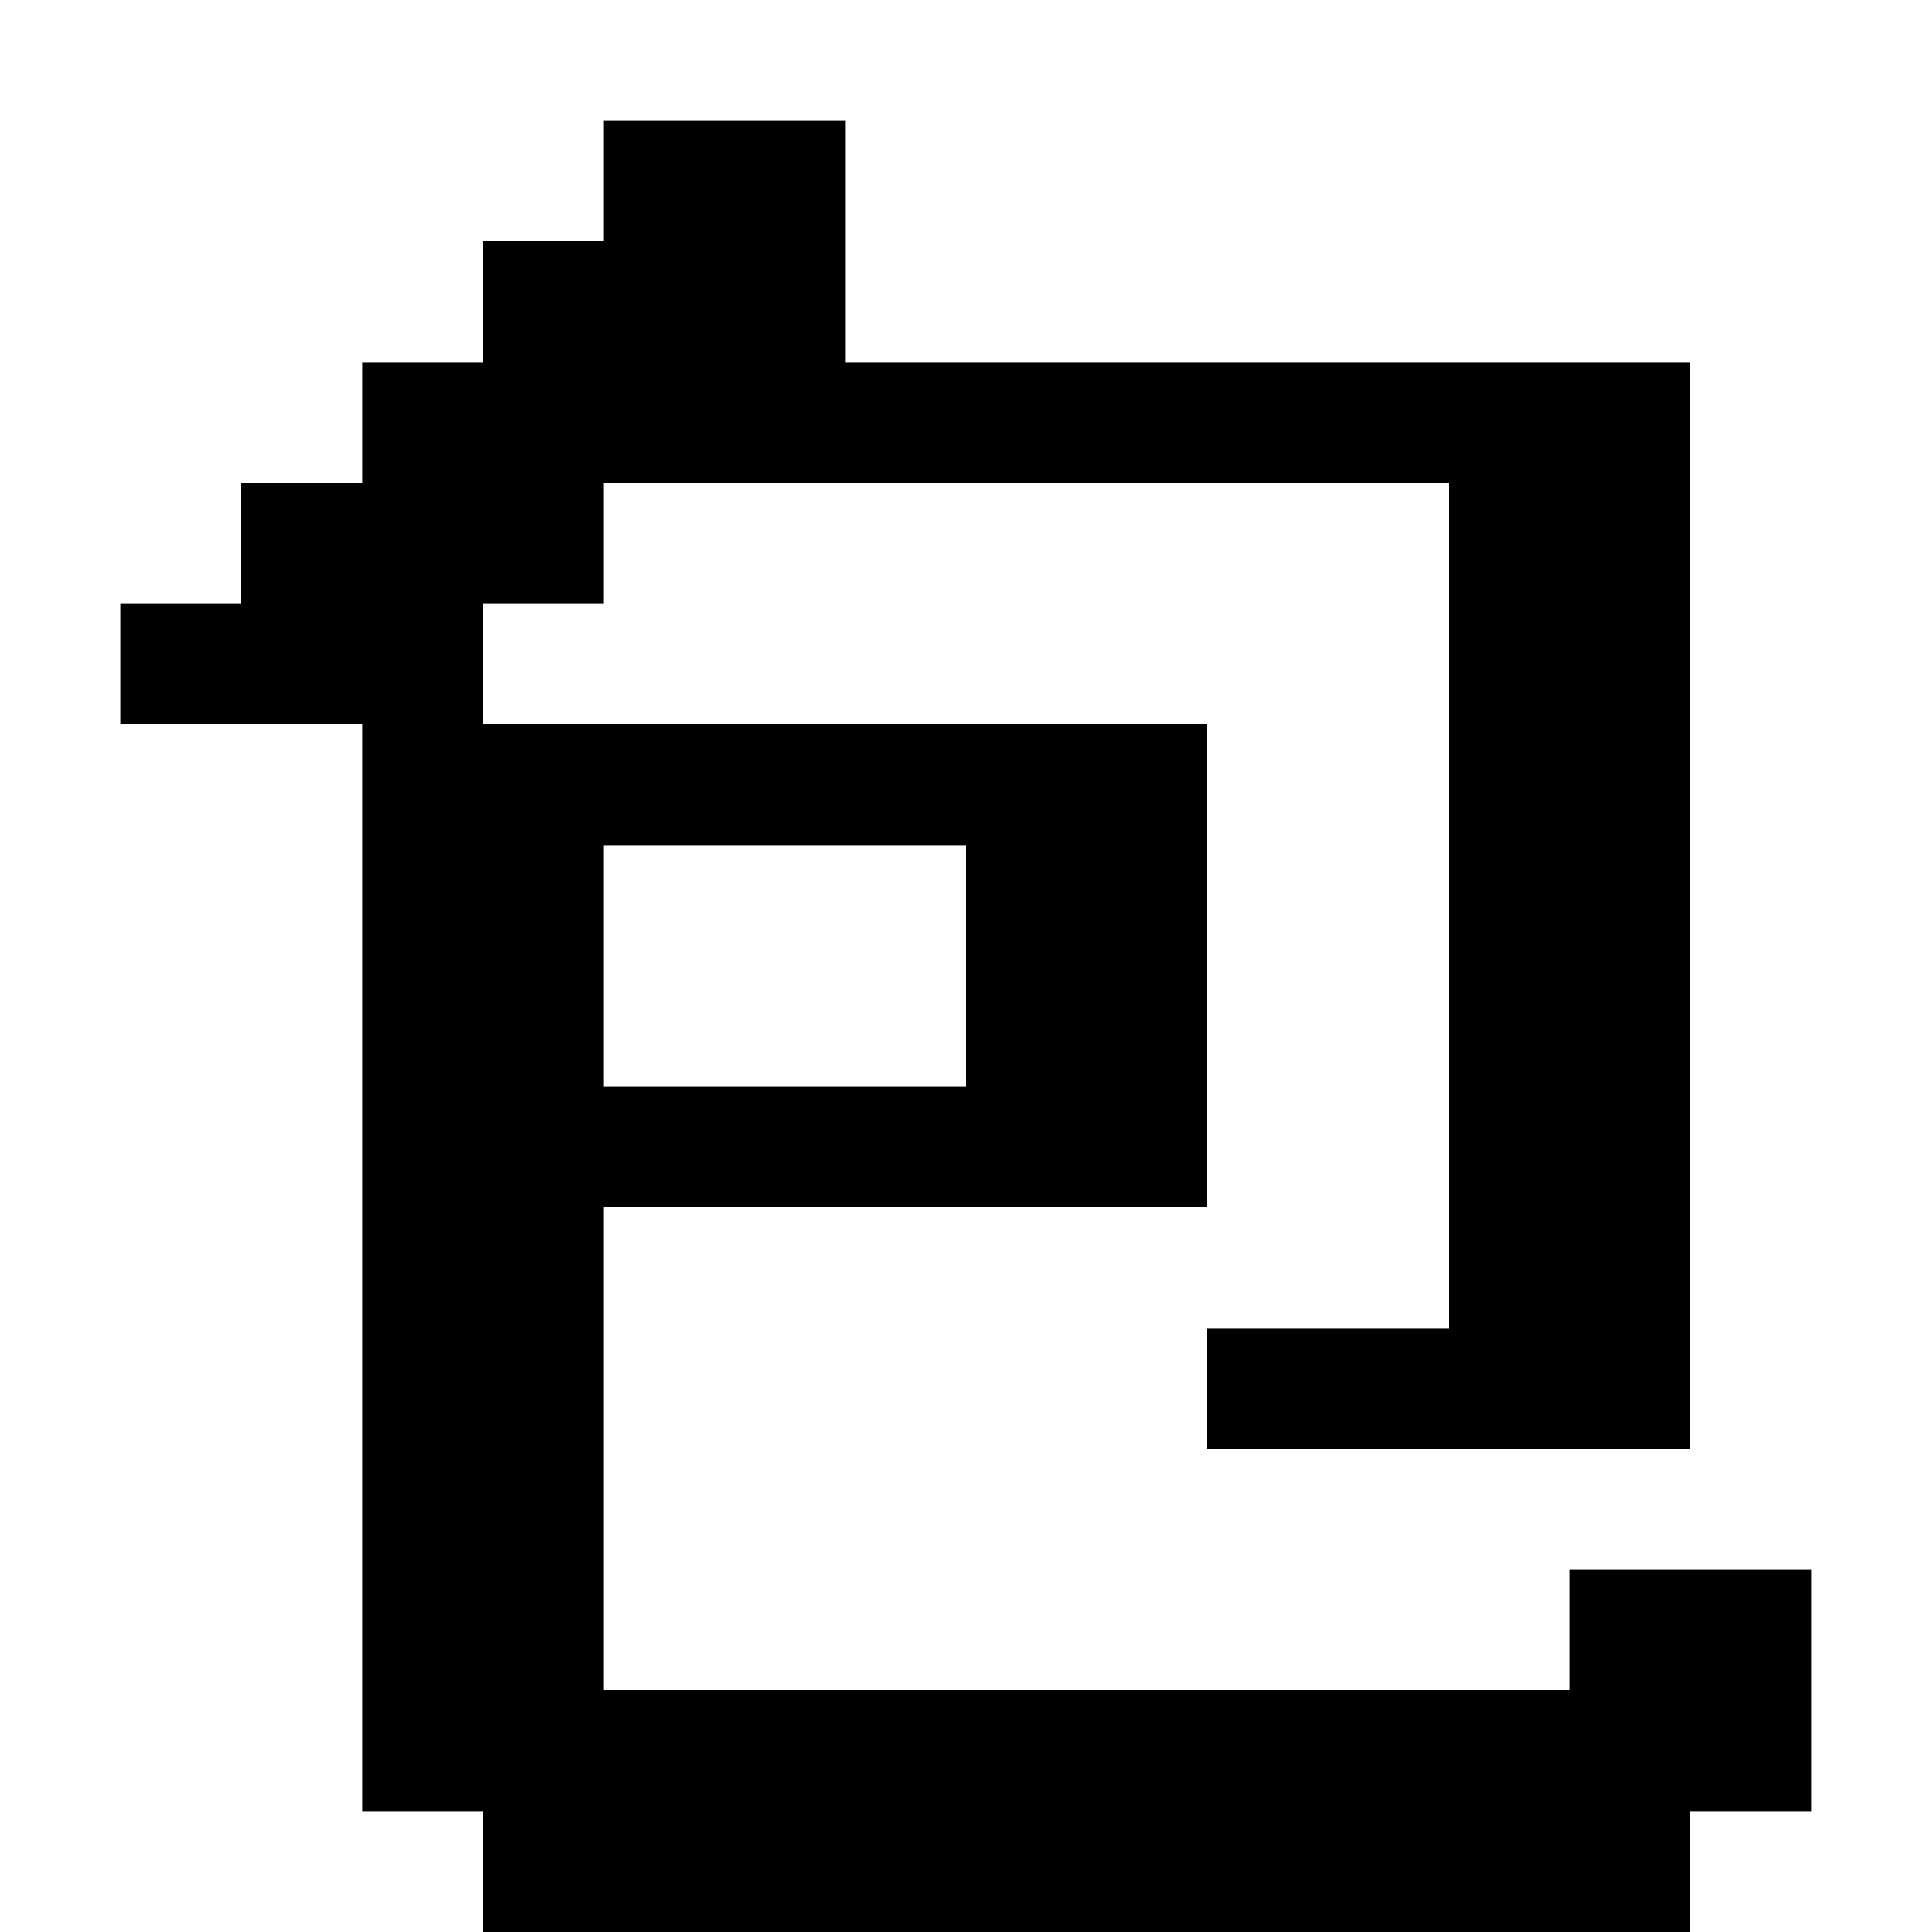
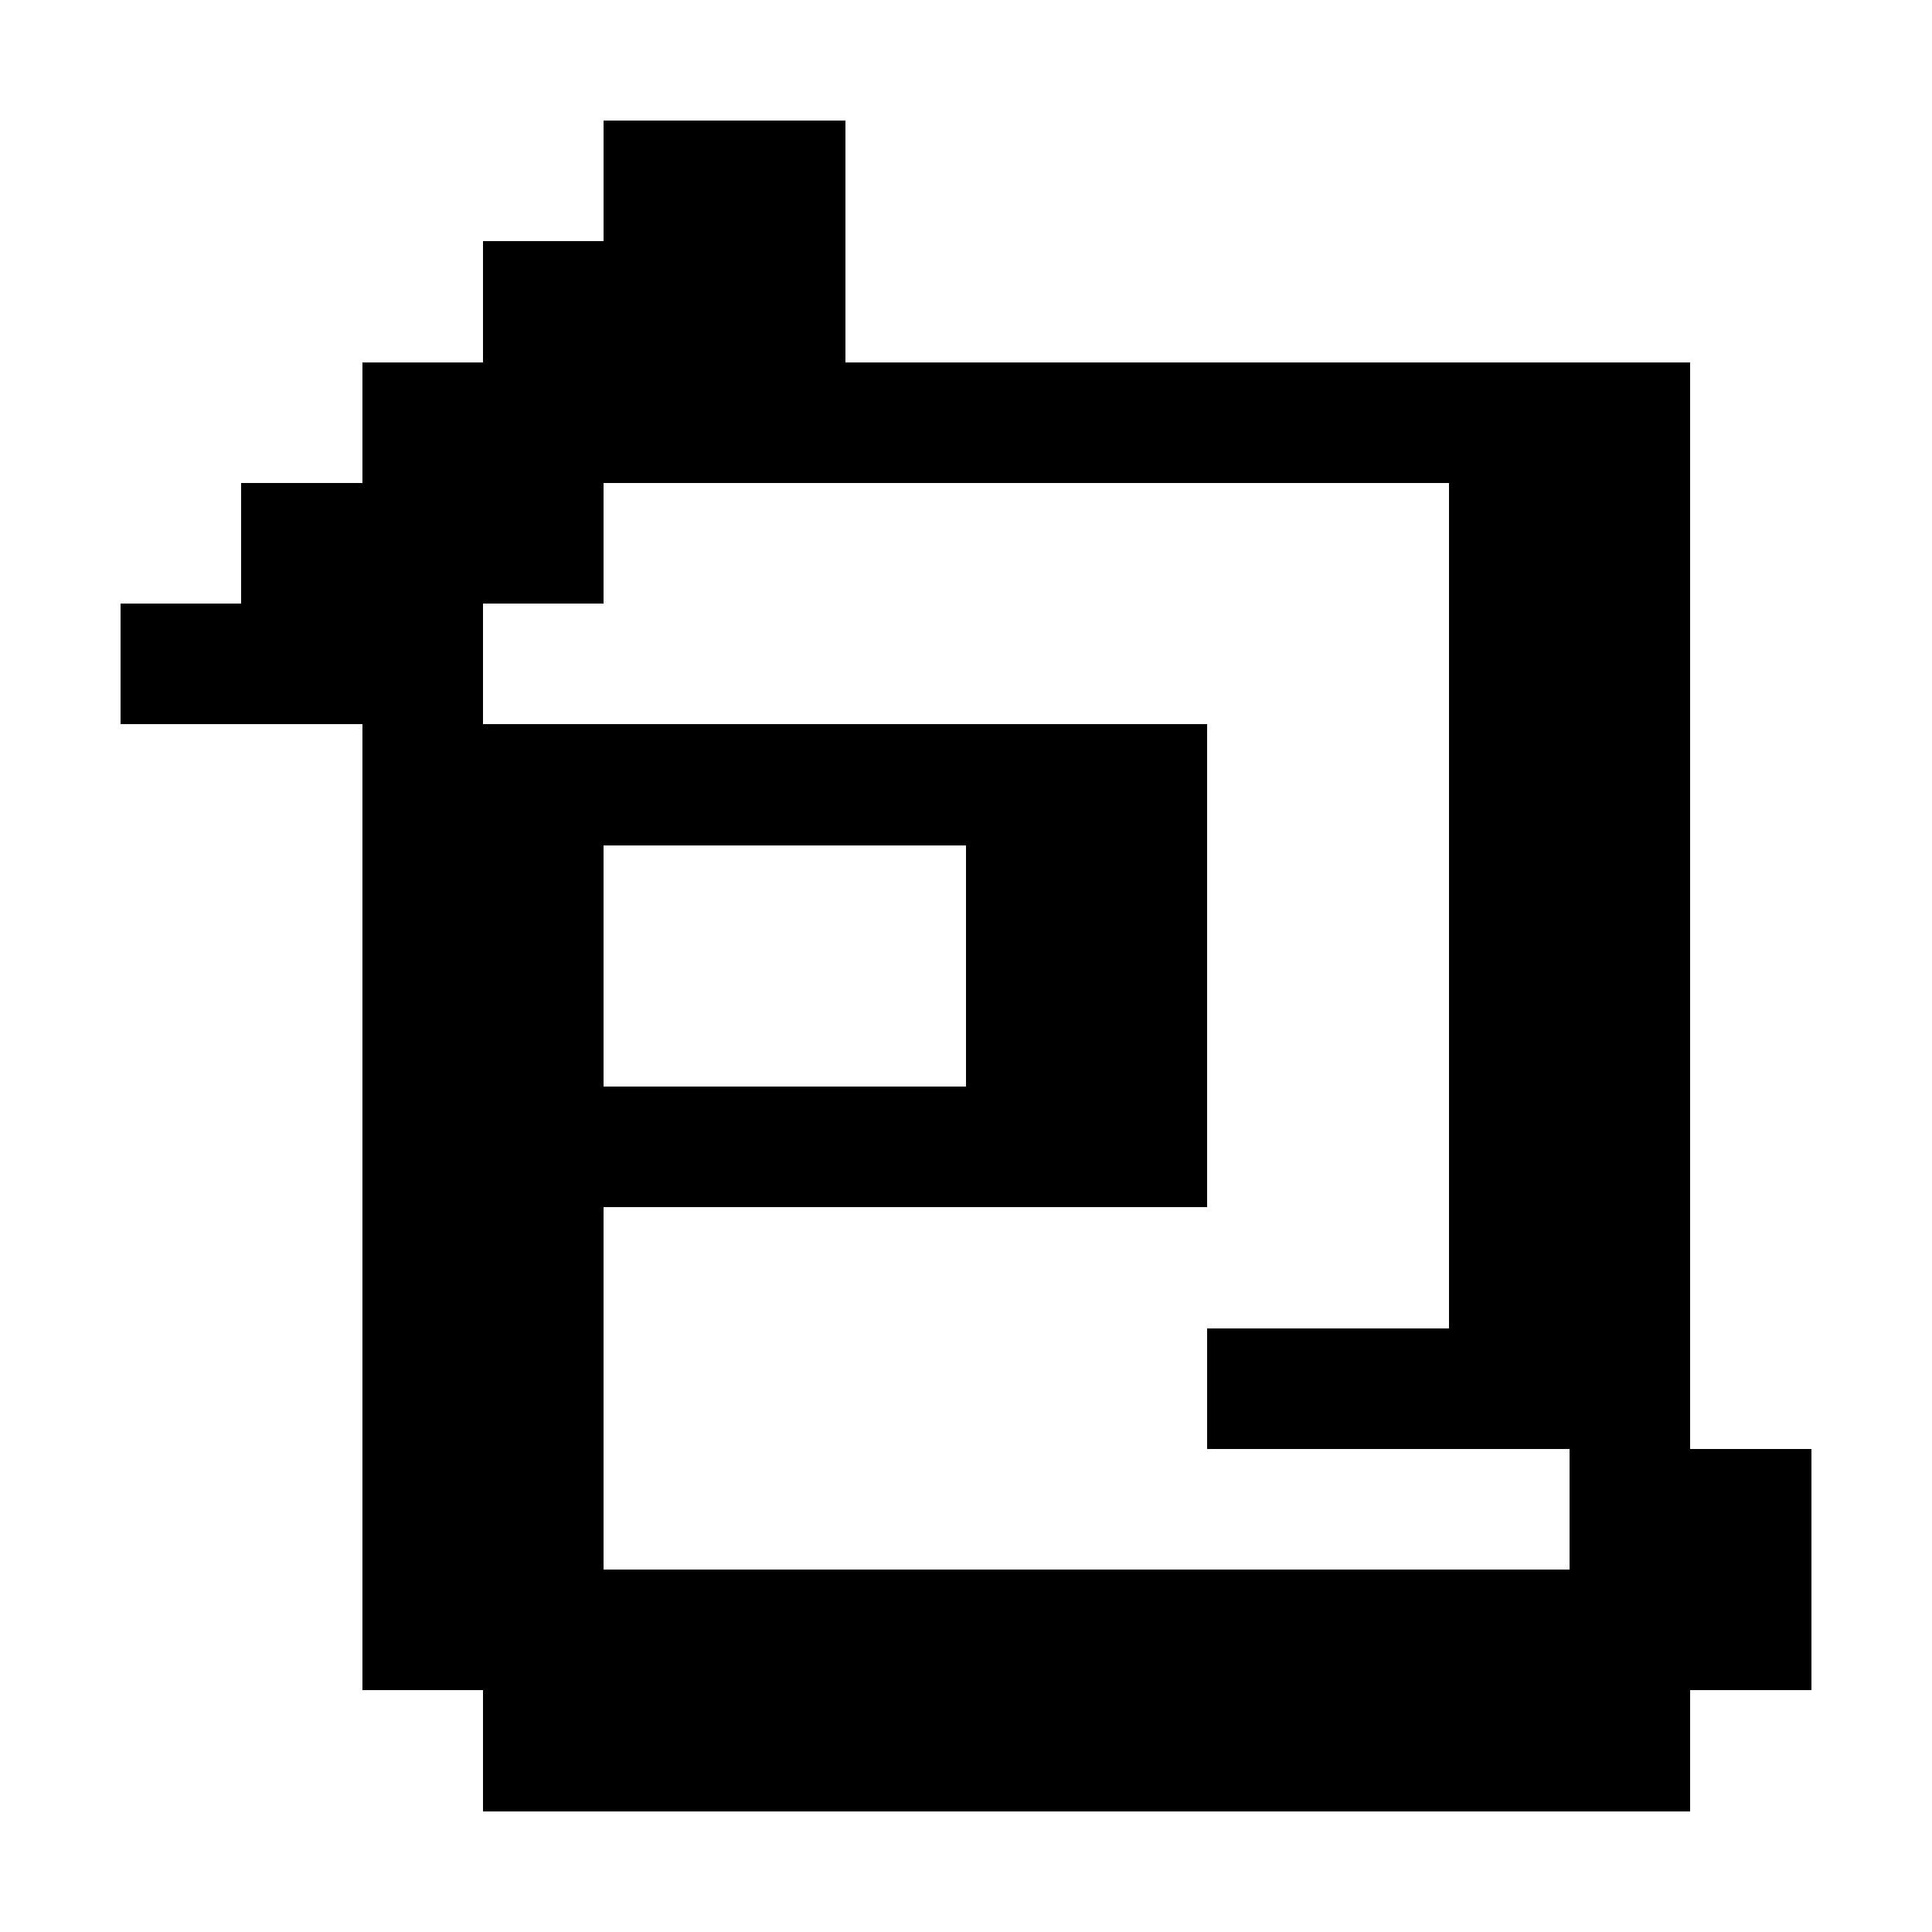
<svg xmlns="http://www.w3.org/2000/svg" viewBox="0 0 16 16" width="16" height="16" shape-rendering="crispEdges">
  <g fill="currentColor">
    <rect x="5" y="1" width="1" height="1" />
    <rect x="6" y="1" width="1" height="1" />
    <rect x="4" y="2" width="1" height="1" />
    <rect x="5" y="2" width="1" height="1" />
    <rect x="6" y="2" width="1" height="1" />
    <rect x="3" y="3" width="1" height="1" />
    <rect x="4" y="3" width="1" height="1" />
    <rect x="5" y="3" width="1" height="1" />
    <rect x="6" y="3" width="1" height="1" />
    <rect x="7" y="3" width="1" height="1" />
    <rect x="8" y="3" width="1" height="1" />
    <rect x="9" y="3" width="1" height="1" />
    <rect x="10" y="3" width="1" height="1" />
    <rect x="11" y="3" width="1" height="1" />
    <rect x="12" y="3" width="1" height="1" />
    <rect x="13" y="3" width="1" height="1" />
    <rect x="2" y="4" width="1" height="1" />
    <rect x="3" y="4" width="1" height="1" />
    <rect x="4" y="4" width="1" height="1" />
    <rect x="12" y="4" width="1" height="1" />
    <rect x="13" y="4" width="1" height="1" />
    <rect x="1" y="5" width="1" height="1" />
    <rect x="2" y="5" width="1" height="1" />
    <rect x="3" y="5" width="1" height="1" />
    <rect x="12" y="5" width="1" height="1" />
    <rect x="13" y="5" width="1" height="1" />
    <rect x="3" y="6" width="1" height="1" />
    <rect x="4" y="6" width="1" height="1" />
    <rect x="5" y="6" width="1" height="1" />
    <rect x="6" y="6" width="1" height="1" />
    <rect x="7" y="6" width="1" height="1" />
    <rect x="8" y="6" width="1" height="1" />
    <rect x="9" y="6" width="1" height="1" />
    <rect x="12" y="6" width="1" height="1" />
    <rect x="13" y="6" width="1" height="1" />
    <rect x="3" y="7" width="1" height="1" />
    <rect x="4" y="7" width="1" height="1" />
    <rect x="8" y="7" width="1" height="1" />
    <rect x="9" y="7" width="1" height="1" />
    <rect x="12" y="7" width="1" height="1" />
    <rect x="13" y="7" width="1" height="1" />
    <rect x="3" y="8" width="1" height="1" />
    <rect x="4" y="8" width="1" height="1" />
    <rect x="8" y="8" width="1" height="1" />
    <rect x="9" y="8" width="1" height="1" />
    <rect x="12" y="8" width="1" height="1" />
    <rect x="13" y="8" width="1" height="1" />
    <rect x="3" y="9" width="1" height="1" />
    <rect x="4" y="9" width="1" height="1" />
    <rect x="5" y="9" width="1" height="1" />
    <rect x="6" y="9" width="1" height="1" />
    <rect x="7" y="9" width="1" height="1" />
    <rect x="8" y="9" width="1" height="1" />
    <rect x="9" y="9" width="1" height="1" />
    <rect x="12" y="9" width="1" height="1" />
    <rect x="13" y="9" width="1" height="1" />
    <rect x="3" y="10" width="1" height="1" />
    <rect x="4" y="10" width="1" height="1" />
    <rect x="12" y="10" width="1" height="1" />
    <rect x="13" y="10" width="1" height="1" />
    <rect x="3" y="11" width="1" height="1" />
    <rect x="4" y="11" width="1" height="1" />
    <rect x="10" y="11" width="1" height="1" />
    <rect x="11" y="11" width="1" height="1" />
    <rect x="12" y="11" width="1" height="1" />
    <rect x="13" y="11" width="1" height="1" />
    <rect x="3" y="12" width="1" height="1" />
    <rect x="4" y="12" width="1" height="1" />
+     <rect x="13" y="12" width="1" height="1" />
+     <rect x="14" y="12" width="1" height="1" />
    <rect x="3" y="13" width="1" height="1" />
    <rect x="4" y="13" width="1" height="1" />
+     <rect x="5" y="13" width="1" height="1" />
+     <rect x="6" y="13" width="1" height="1" />
+     <rect x="7" y="13" width="1" height="1" />
+     <rect x="8" y="13" width="1" height="1" />
+     <rect x="9" y="13" width="1" height="1" />
+     <rect x="10" y="13" width="1" height="1" />
+     <rect x="11" y="13" width="1" height="1" />
+     <rect x="12" y="13" width="1" height="1" />
    <rect x="13" y="13" width="1" height="1" />
    <rect x="14" y="13" width="1" height="1" />
-     <rect x="3" y="14" width="1" height="1" />
    <rect x="4" y="14" width="1" height="1" />
    <rect x="5" y="14" width="1" height="1" />
    <rect x="6" y="14" width="1" height="1" />
    <rect x="7" y="14" width="1" height="1" />
    <rect x="8" y="14" width="1" height="1" />
    <rect x="9" y="14" width="1" height="1" />
    <rect x="10" y="14" width="1" height="1" />
    <rect x="11" y="14" width="1" height="1" />
    <rect x="12" y="14" width="1" height="1" />
    <rect x="13" y="14" width="1" height="1" />
-     <rect x="14" y="14" width="1" height="1" />
-     <rect x="4" y="15" width="1" height="1" />
-     <rect x="5" y="15" width="1" height="1" />
-     <rect x="6" y="15" width="1" height="1" />
-     <rect x="7" y="15" width="1" height="1" />
-     <rect x="8" y="15" width="1" height="1" />
-     <rect x="9" y="15" width="1" height="1" />
-     <rect x="10" y="15" width="1" height="1" />
-     <rect x="11" y="15" width="1" height="1" />
-     <rect x="12" y="15" width="1" height="1" />
-     <rect x="13" y="15" width="1" height="1" />
  </g>
</svg>
